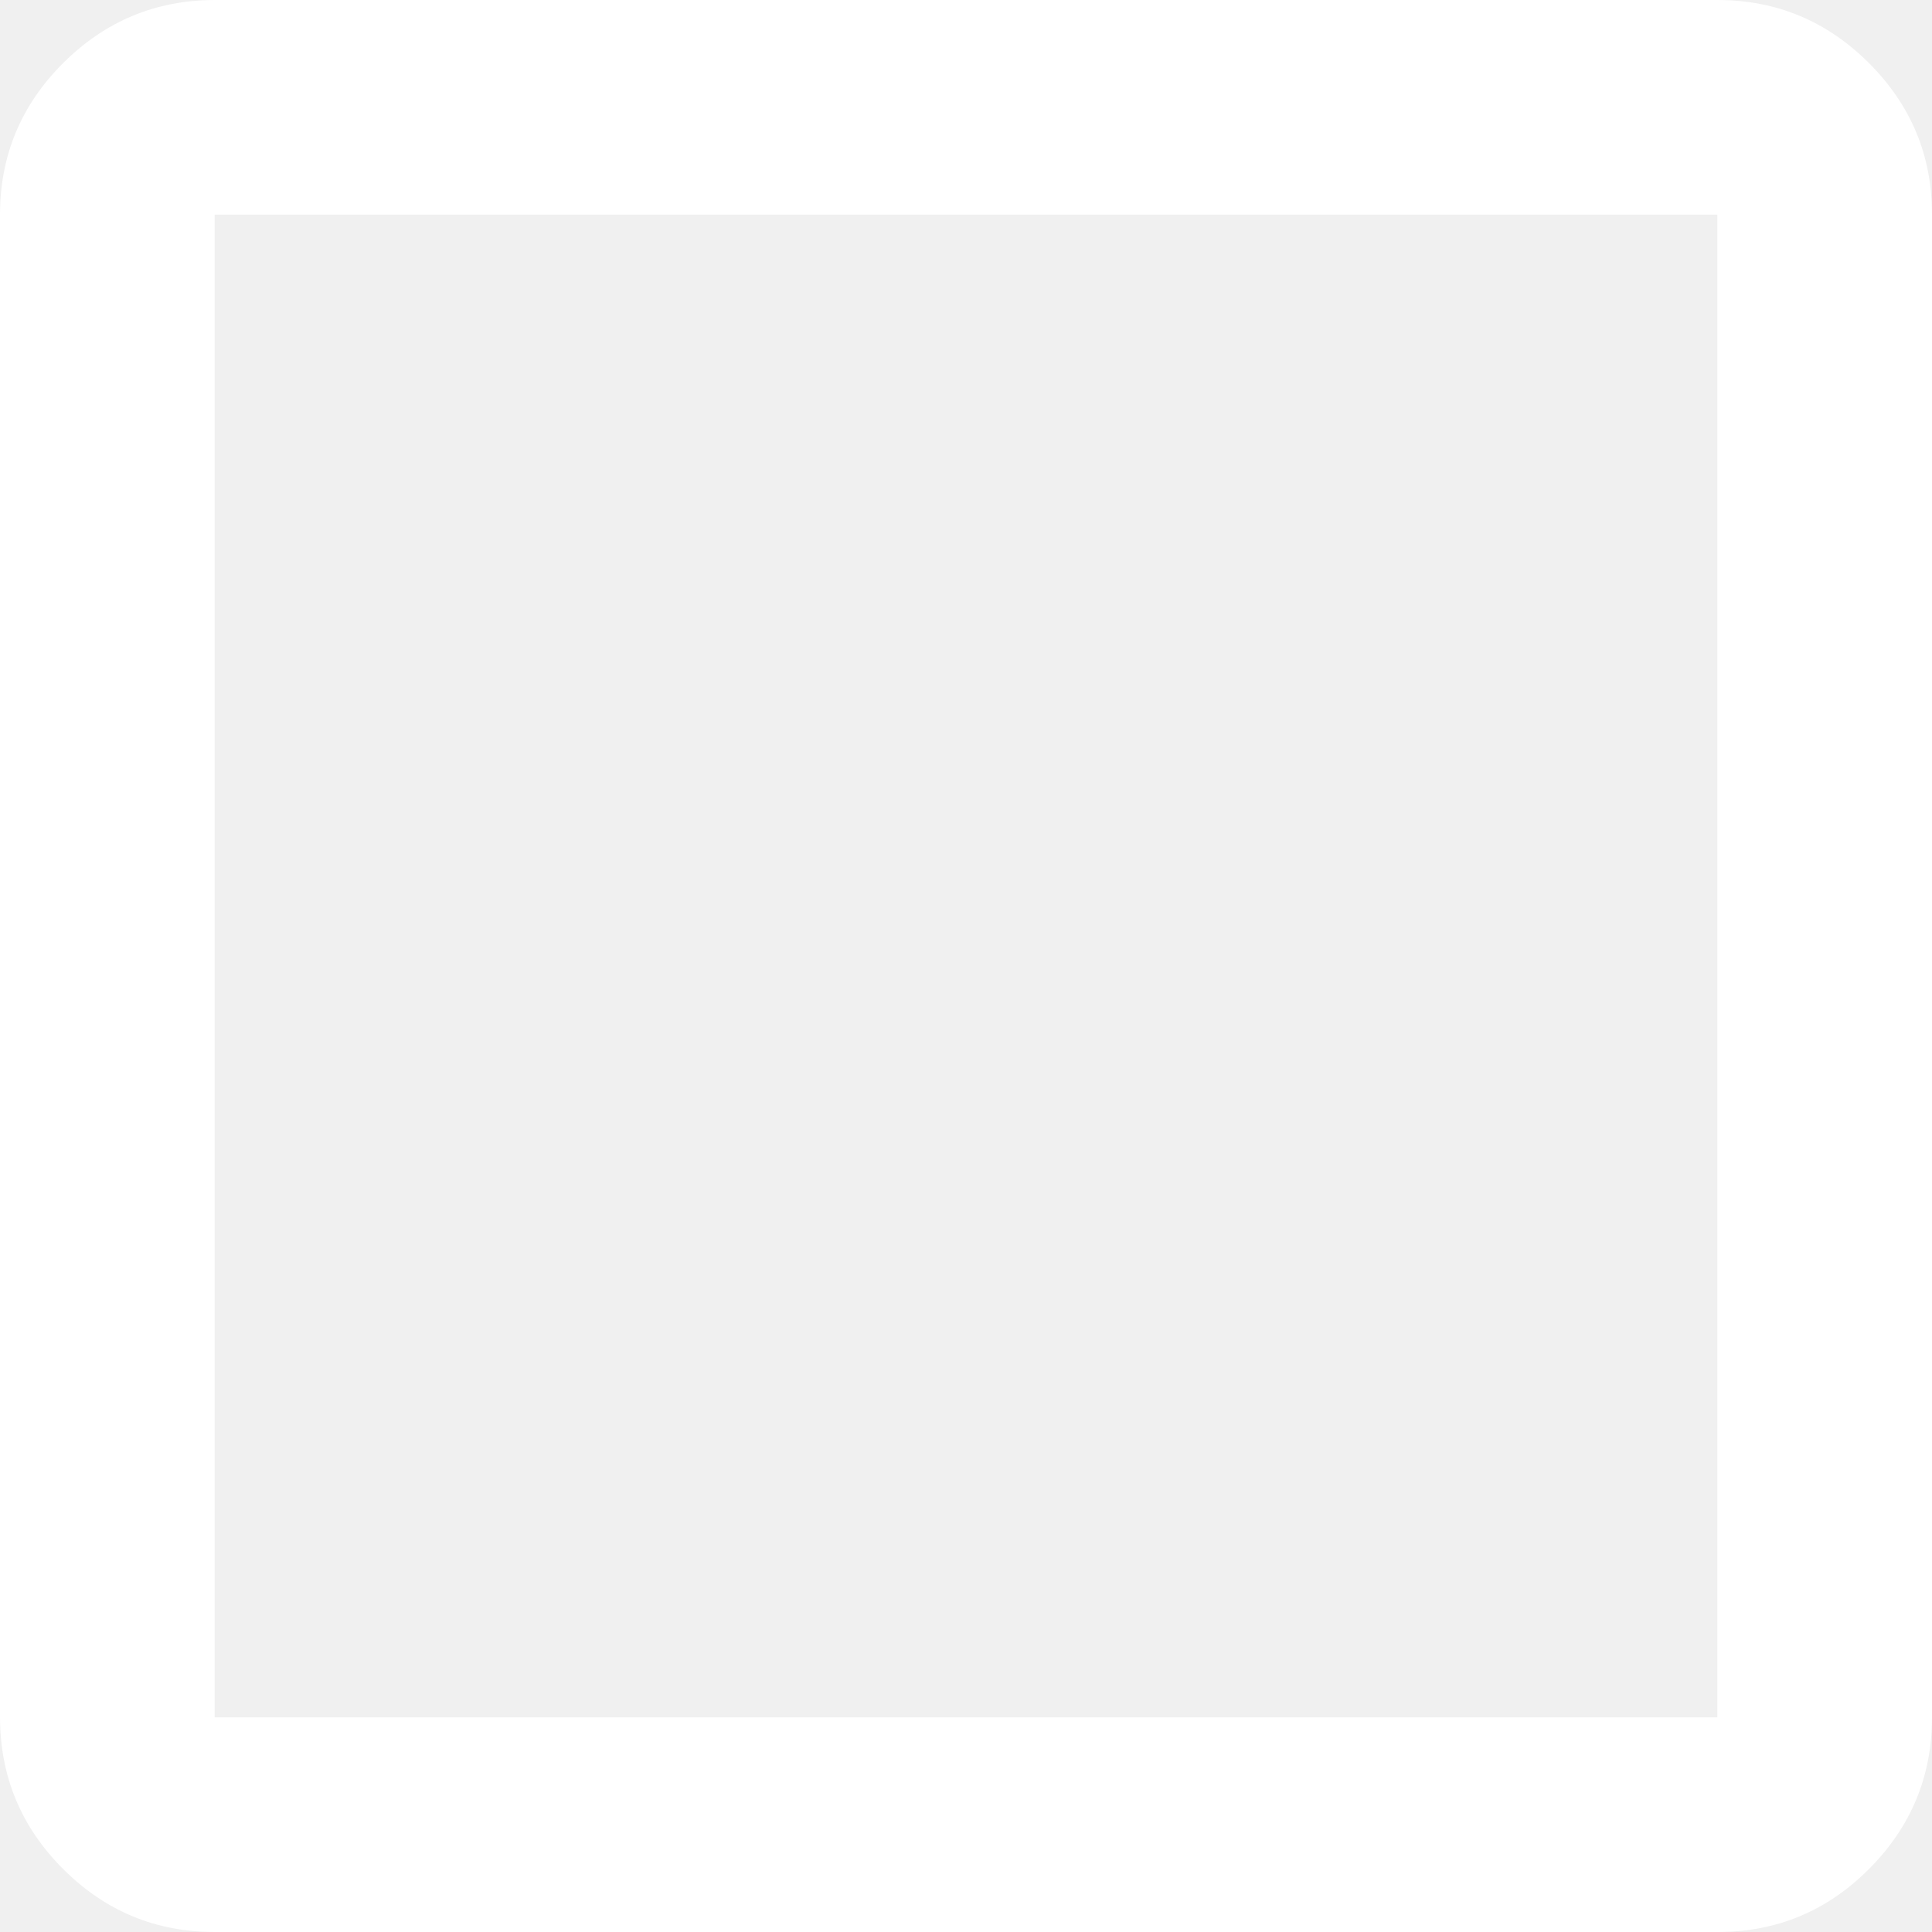
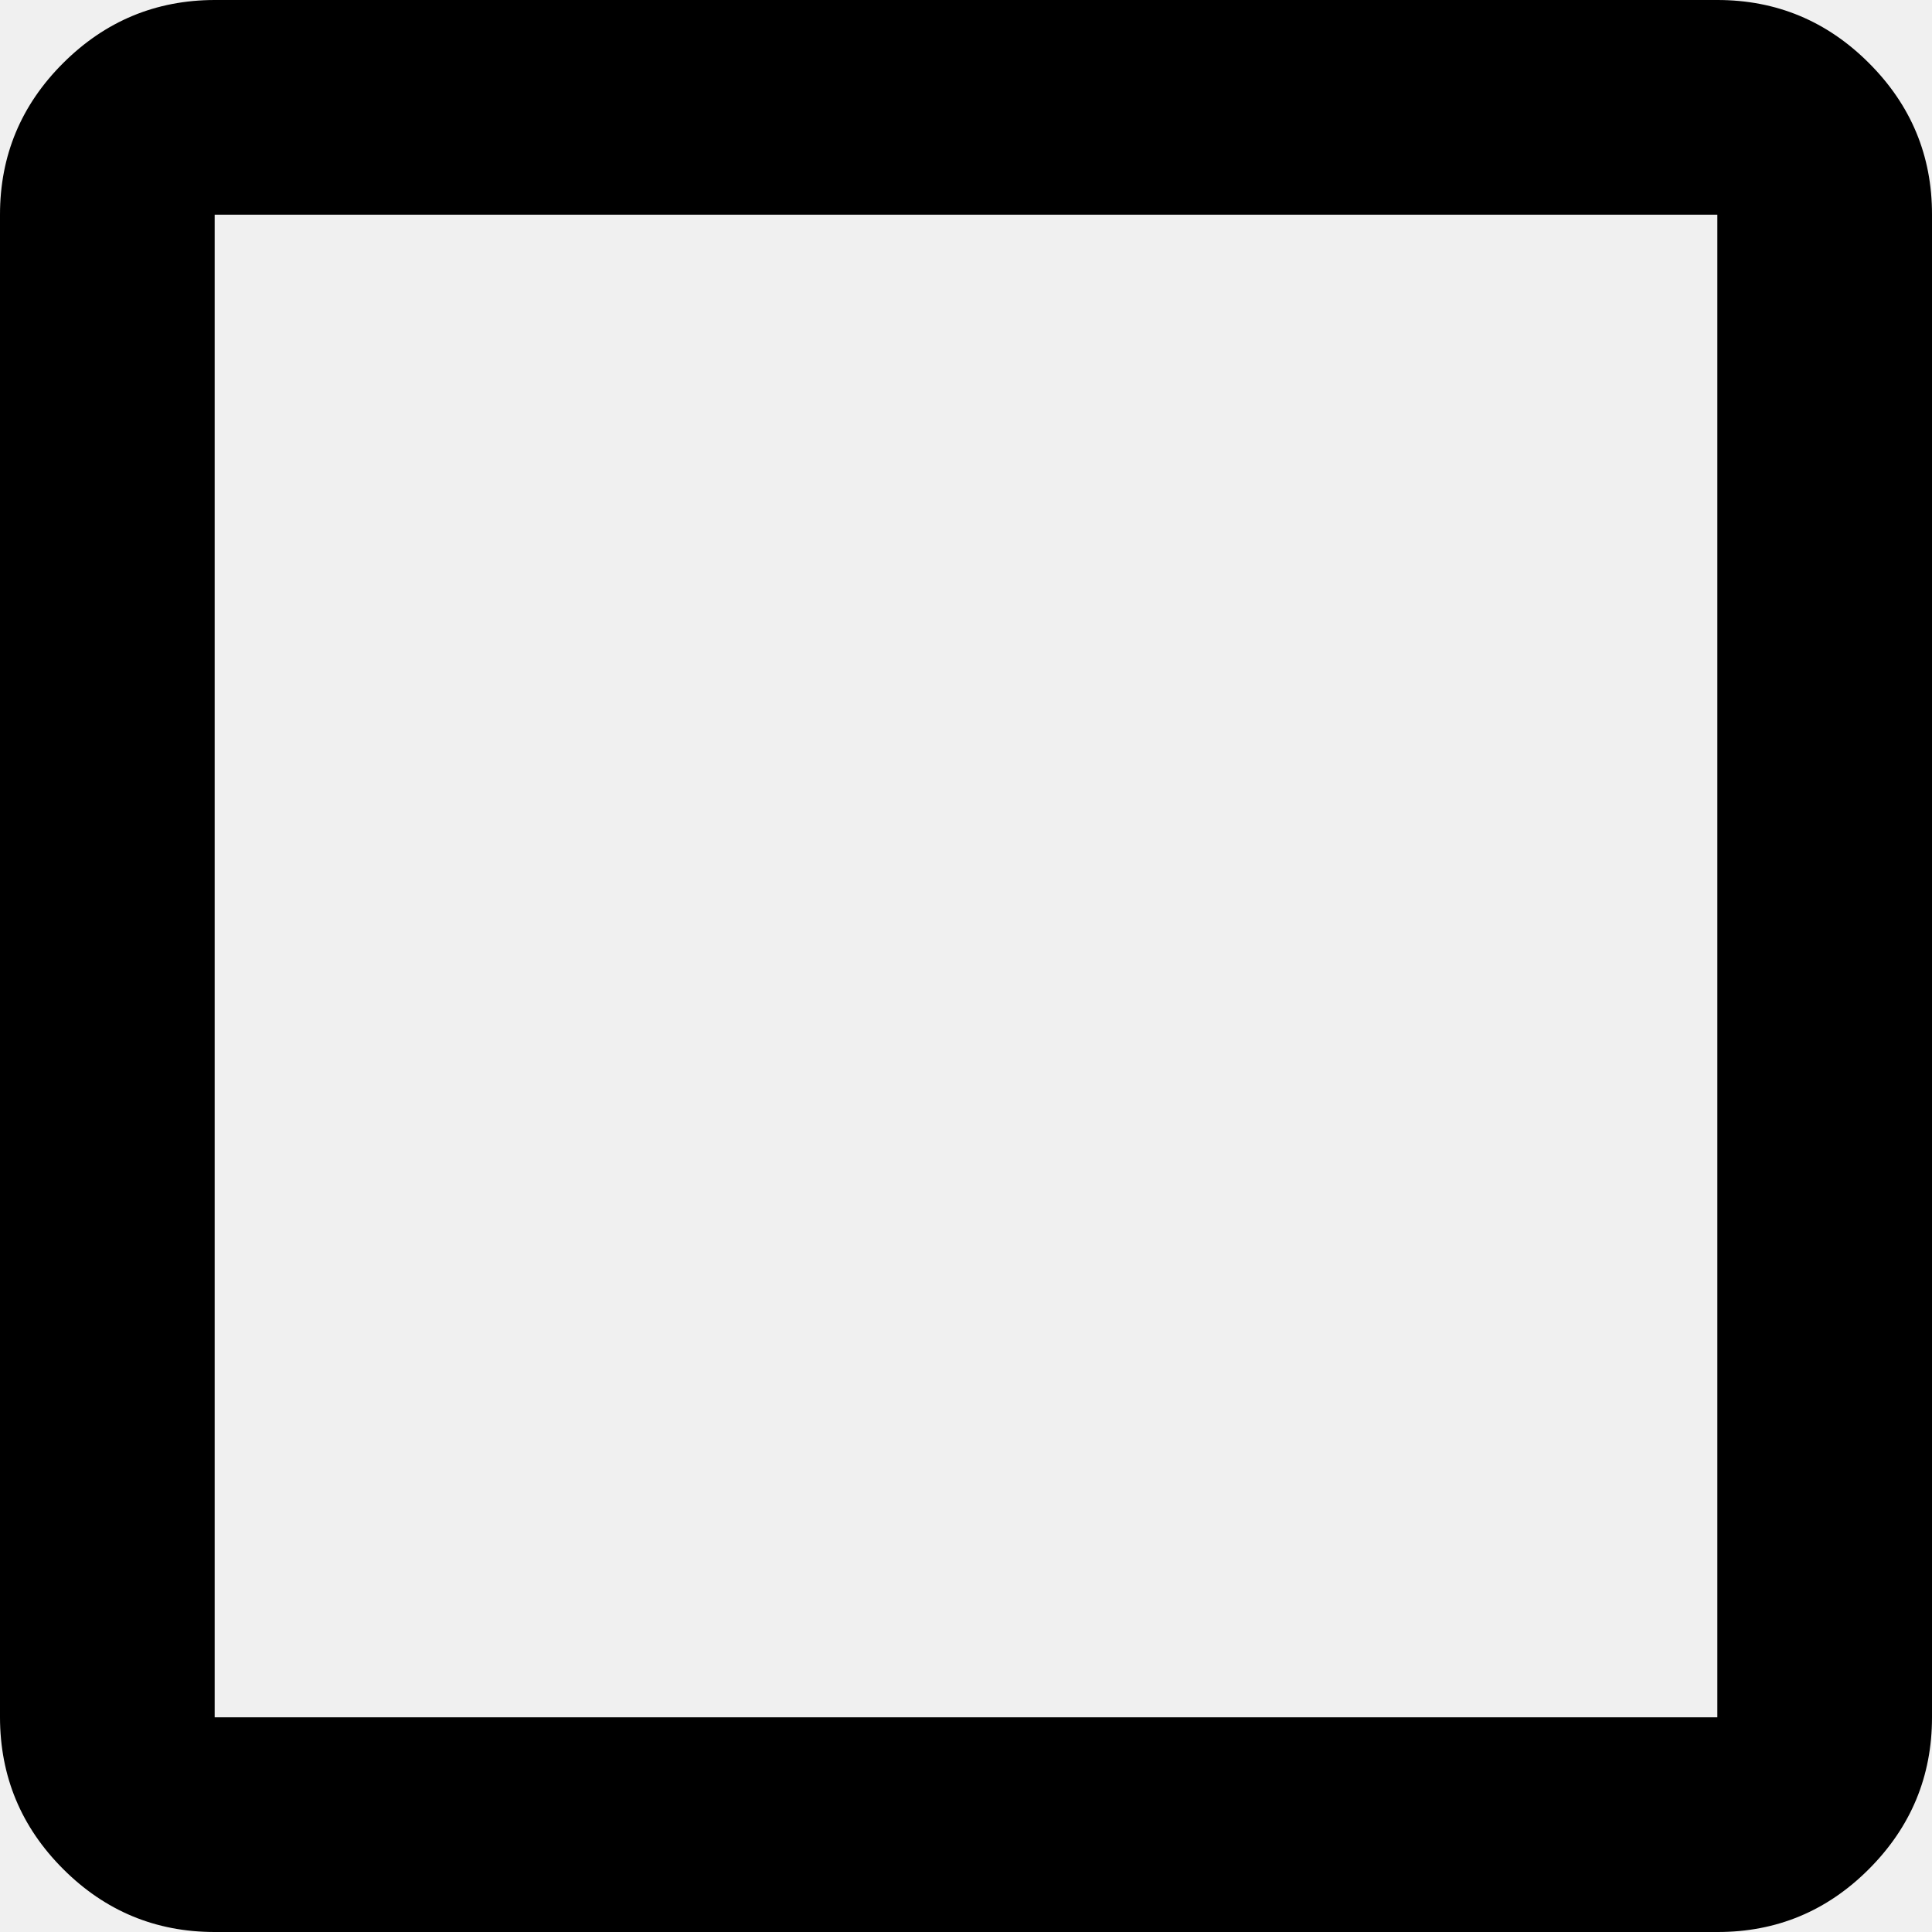
- <svg xmlns="http://www.w3.org/2000/svg" width="18" height="18" viewBox="0 0 18 18" fill="none">
-   <path d="M2 18C1.45 18 0.979 17.804 0.588 17.413C0.197 17.022 0.001 16.551 0 16V2C0 1.45 0.196 0.979 0.588 0.588C0.98 0.197 1.451 0.001 2 0H16C16.55 0 17.021 0.196 17.413 0.588C17.805 0.98 18.001 1.451 18 2V16C18 16.55 17.804 17.021 17.413 17.413C17.022 17.805 16.551 18.001 16 18H2ZM2 16H16V2H2V16Z" fill="white" />
+ <svg xmlns="http://www.w3.org/2000/svg" width="18" height="18" viewBox="0 0 18 18">
+   <path d="M2 18C1.45 18 0.979 17.804 0.588 17.413C0.197 17.022 0.001 16.551 0 16V2C0 1.45 0.196 0.979 0.588 0.588C0.98 0.197 1.451 0.001 2 0H16C16.55 0 17.021 0.196 17.413 0.588C17.805 0.98 18.001 1.451 18 2V16C18 16.55 17.804 17.021 17.413 17.413C17.022 17.805 16.551 18.001 16 18H2ZM2 16H16V2H2V16Z" />
</svg>
